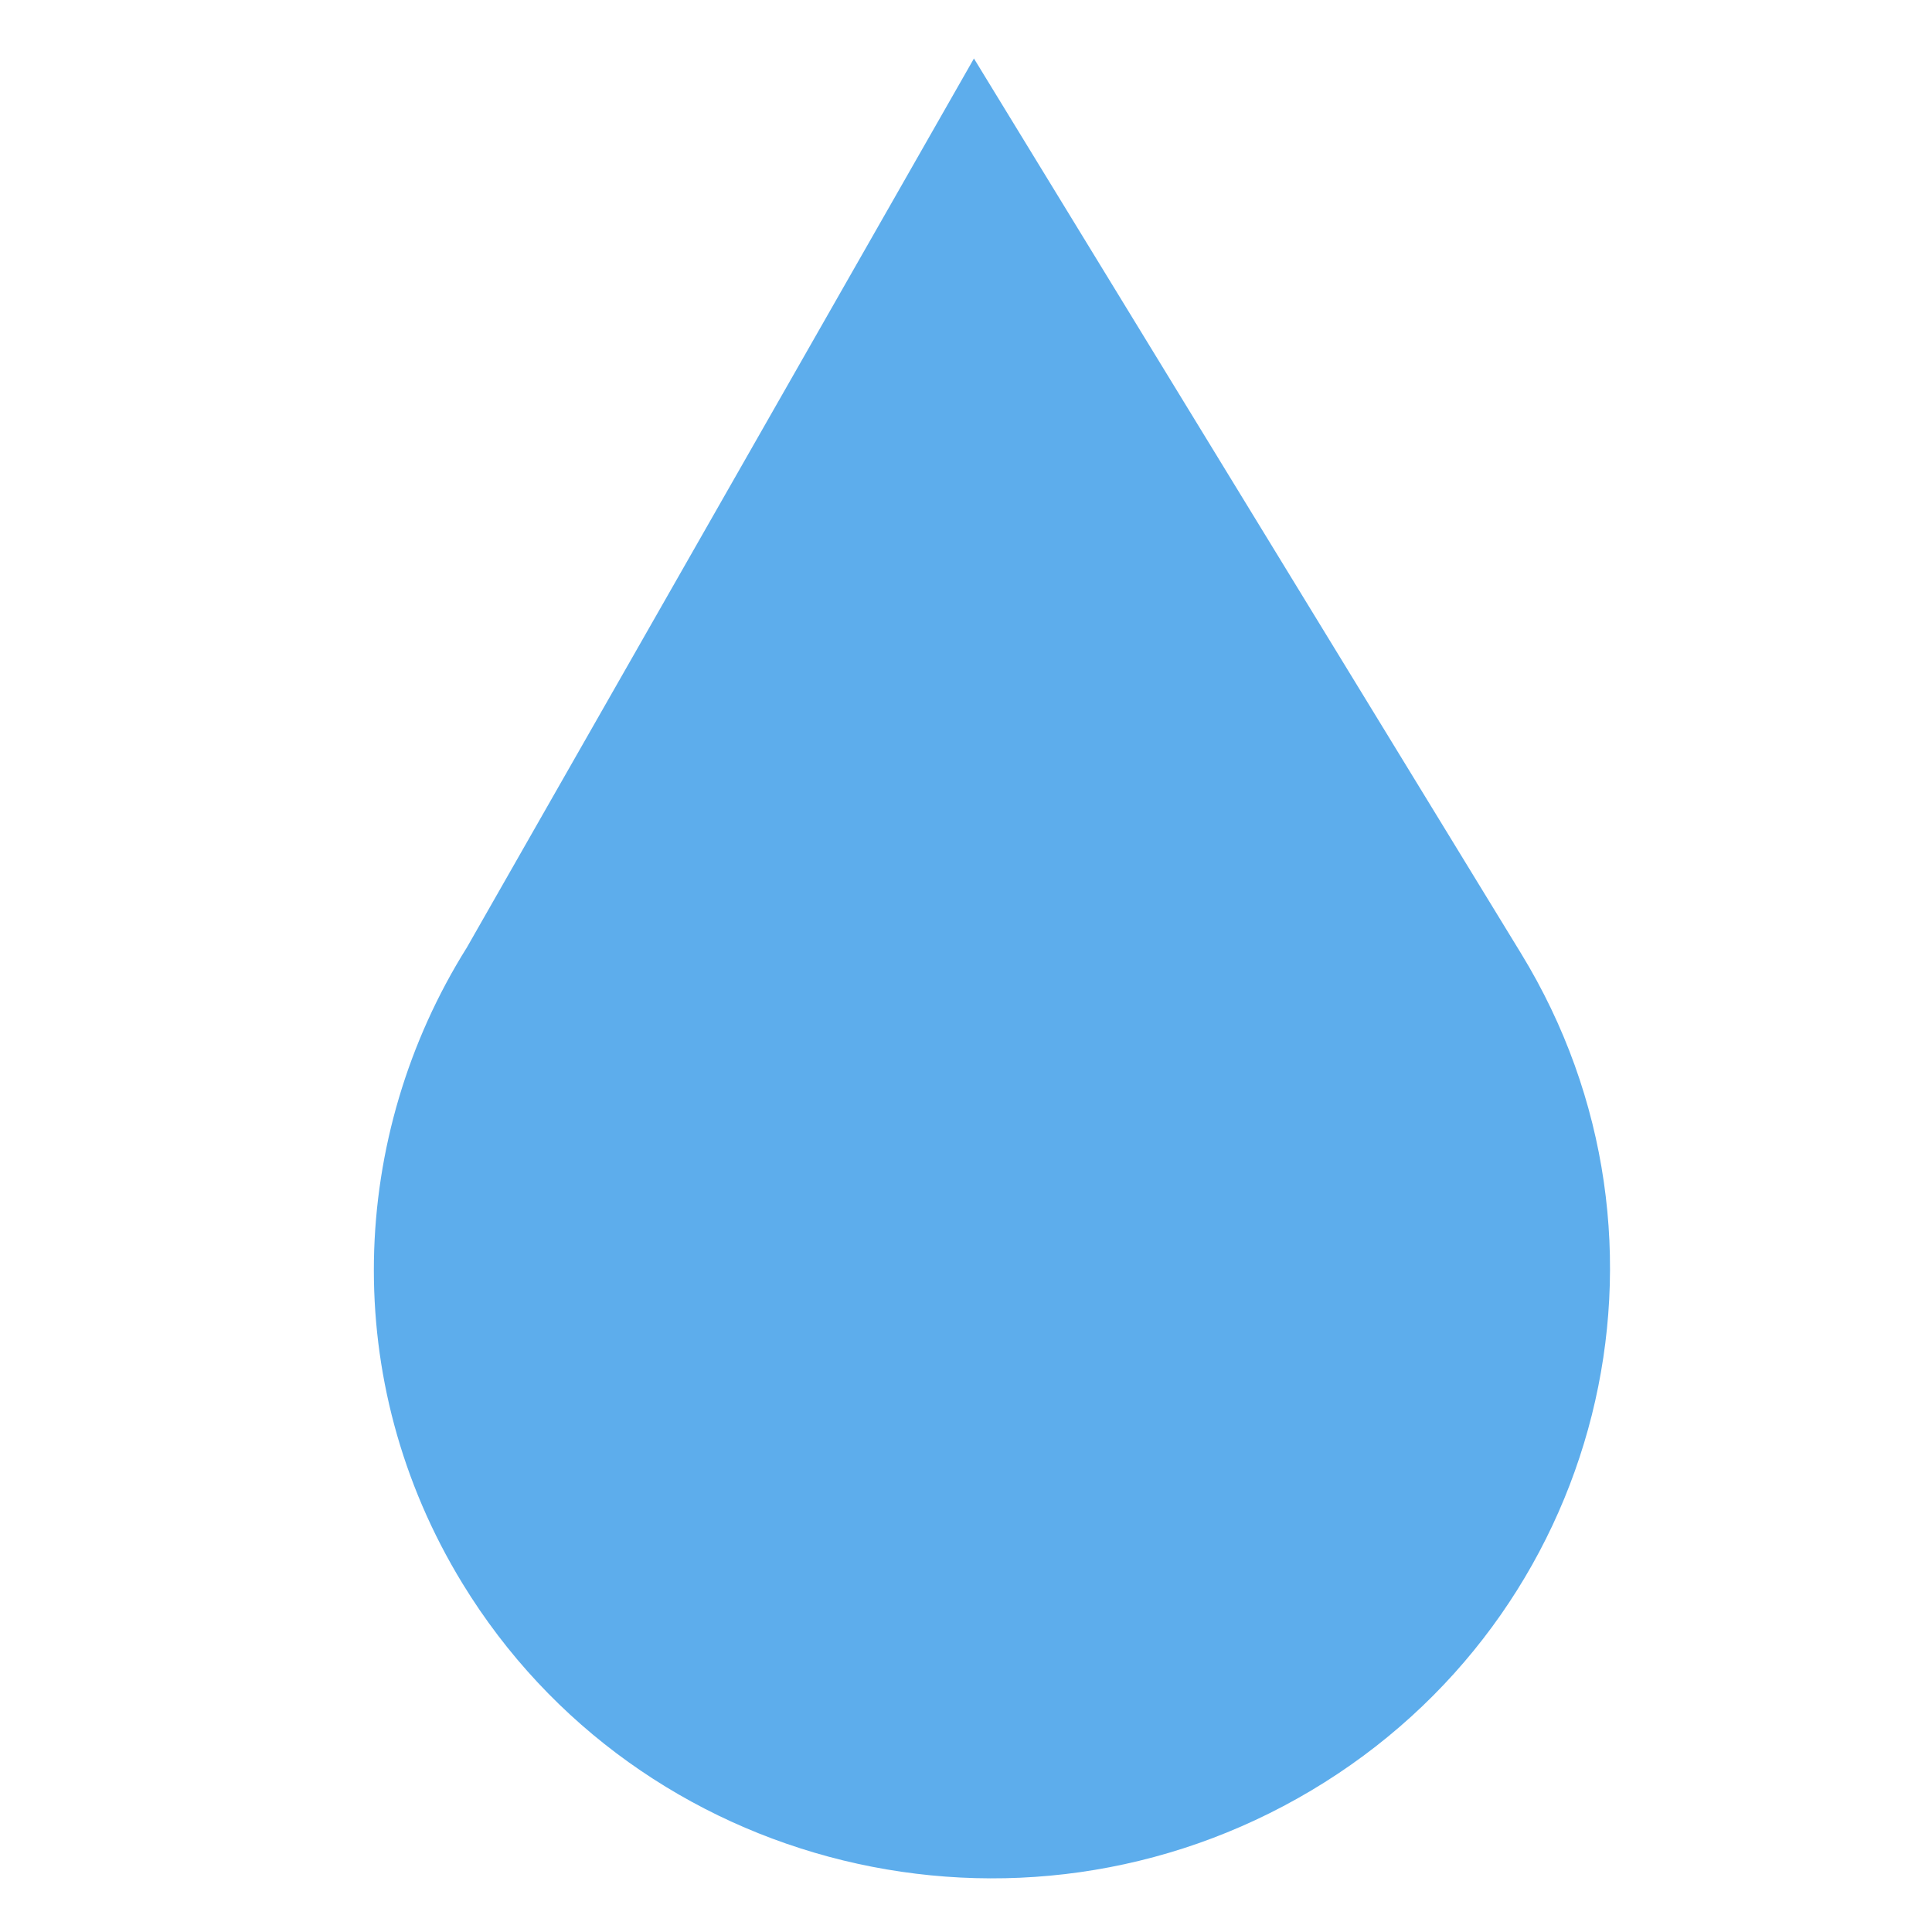
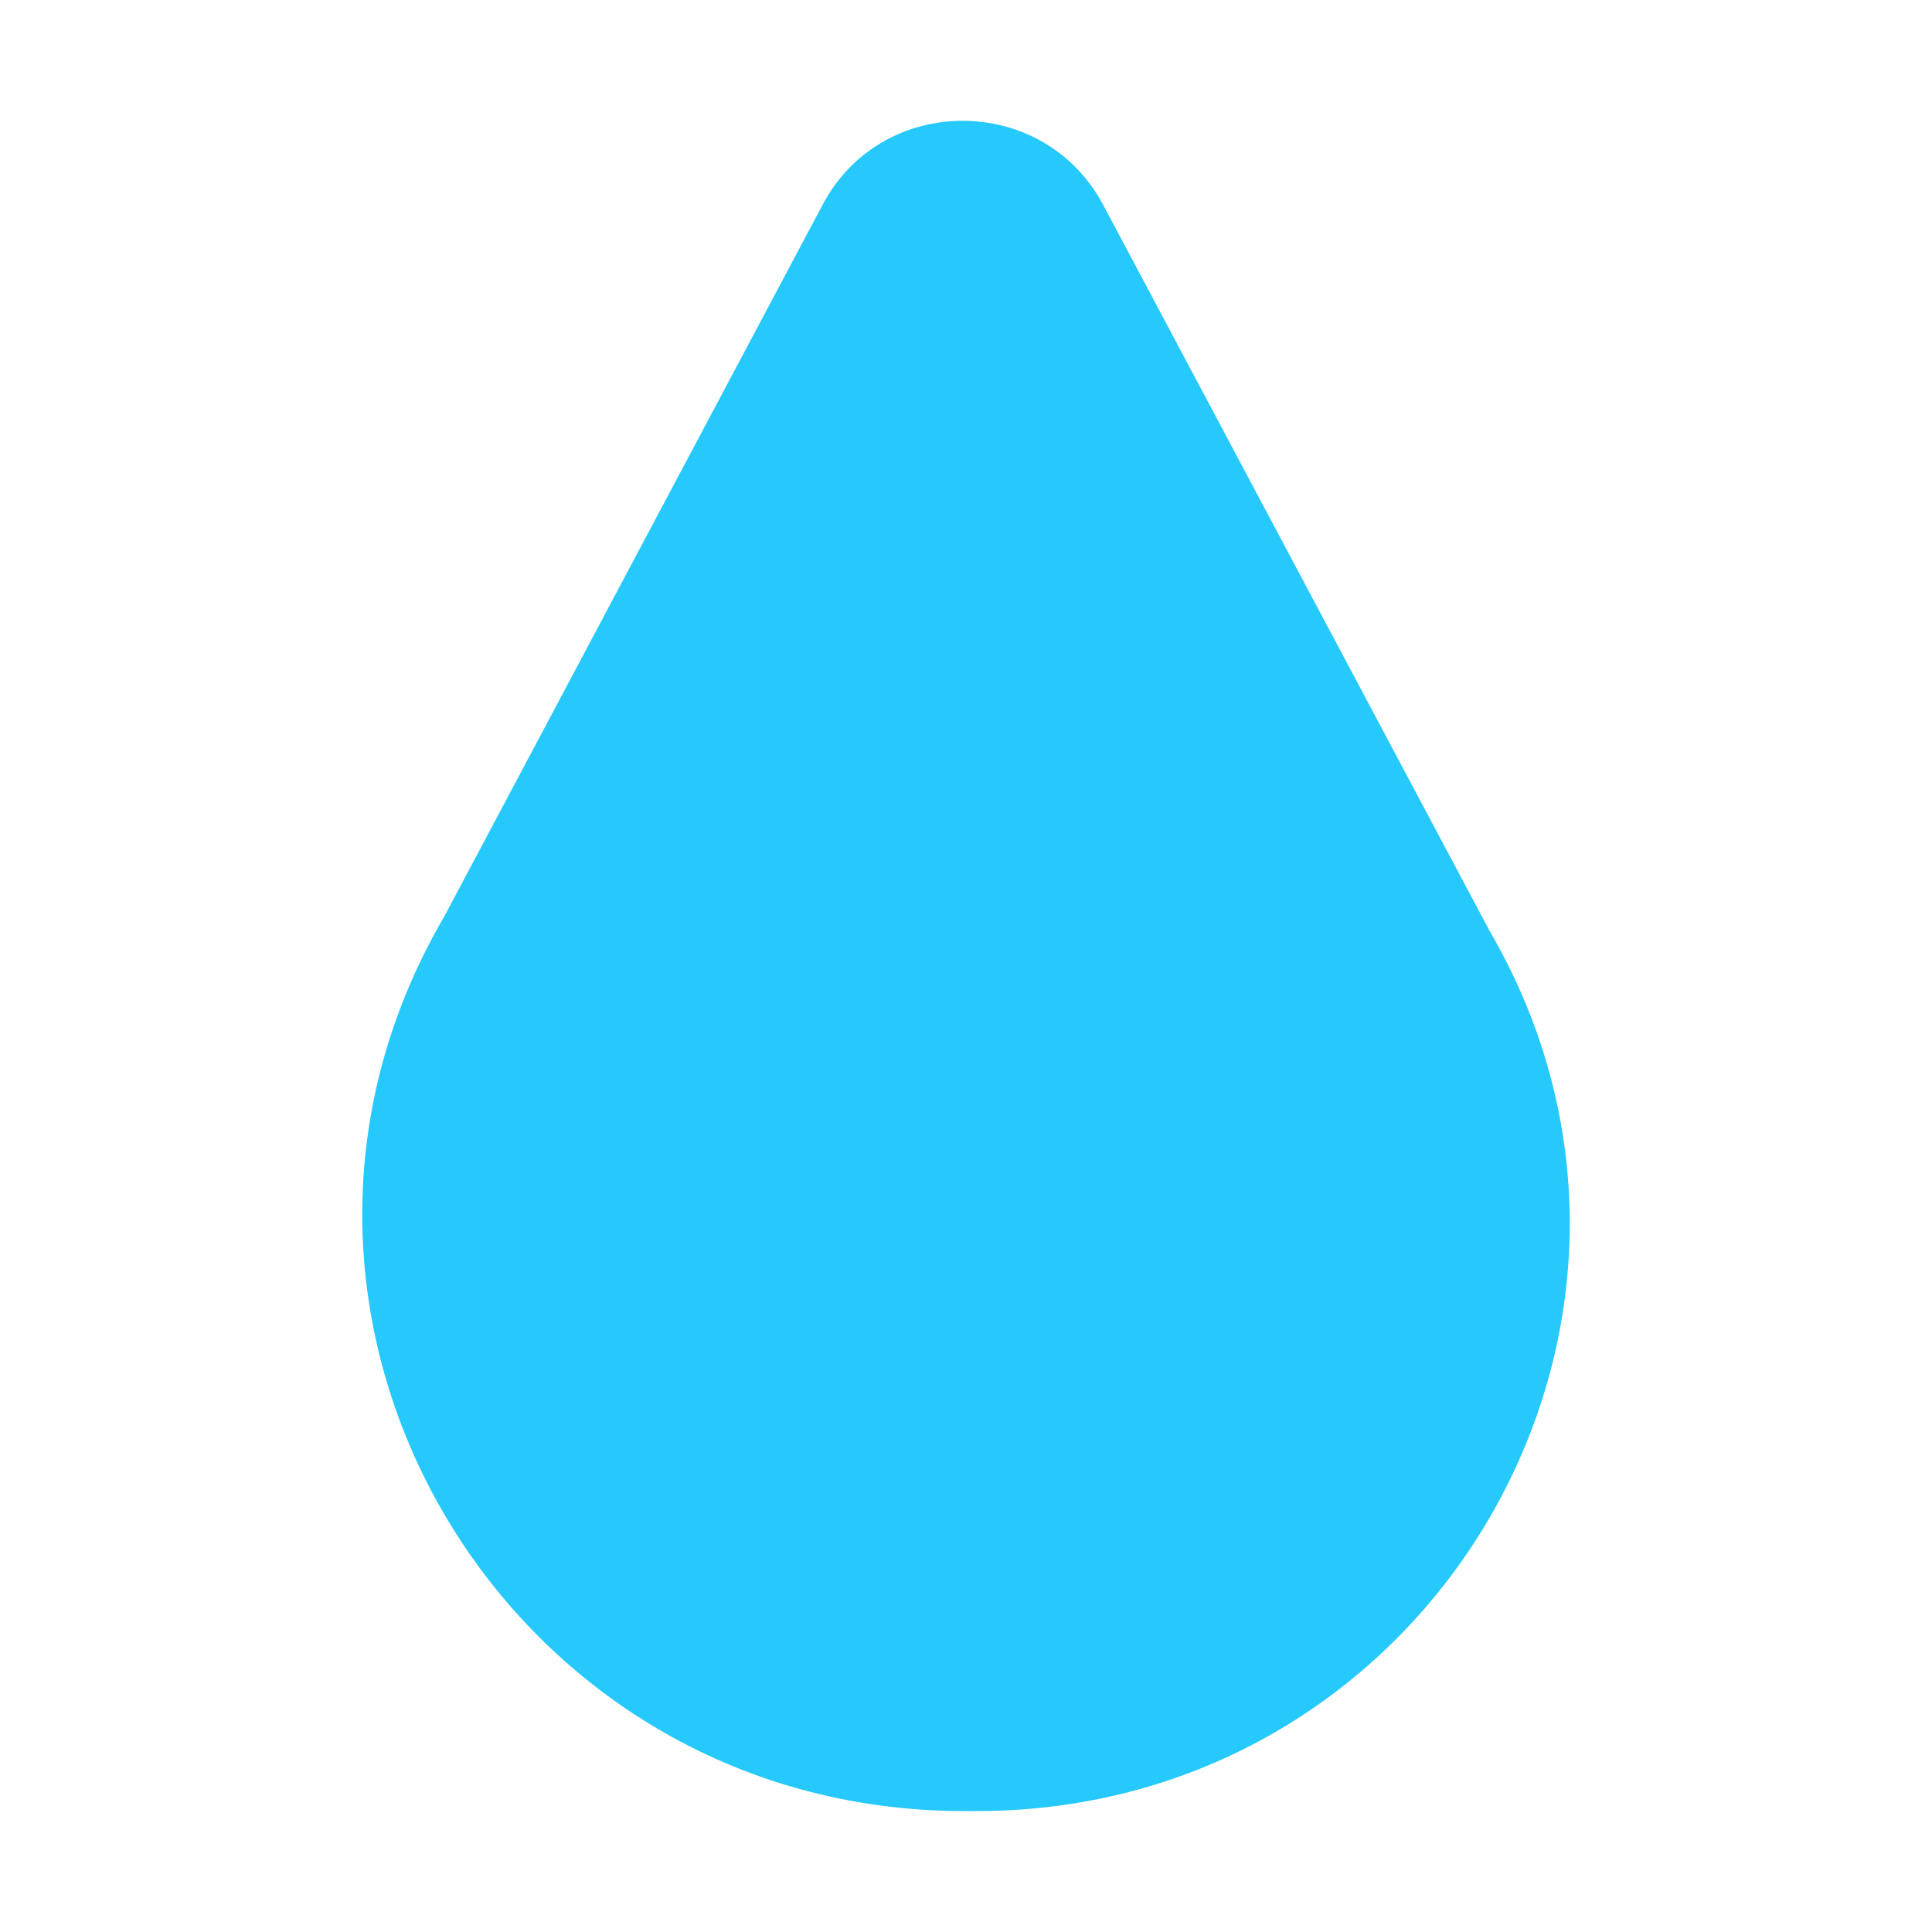
- <svg xmlns="http://www.w3.org/2000/svg" viewBox="0 0 36 36">
-   <path fill="#5DADEC" d="M28.344 17.768L18.148 1.09 8.7 17.654c-2.2 3.51-2.392 8.074-.081 11.854 3.285 5.373 10.363 7.098 15.811 3.857 5.446-3.24 7.199-10.22 3.914-15.597z" />
+ <svg xmlns="http://www.w3.org/2000/svg" width="32" height="32" viewBox="0 0 32 32" fill="none">
+   <path d="M18.269 3.388C17.279 1.538 14.607 1.538 13.627 3.388L7.354 15.188C3.512 21.767 8.304 29.997 15.968 29.997H16.178C23.732 29.997 28.444 21.898 24.672 15.418L18.269 3.388Z" fill="#26C9FC" />
</svg>
